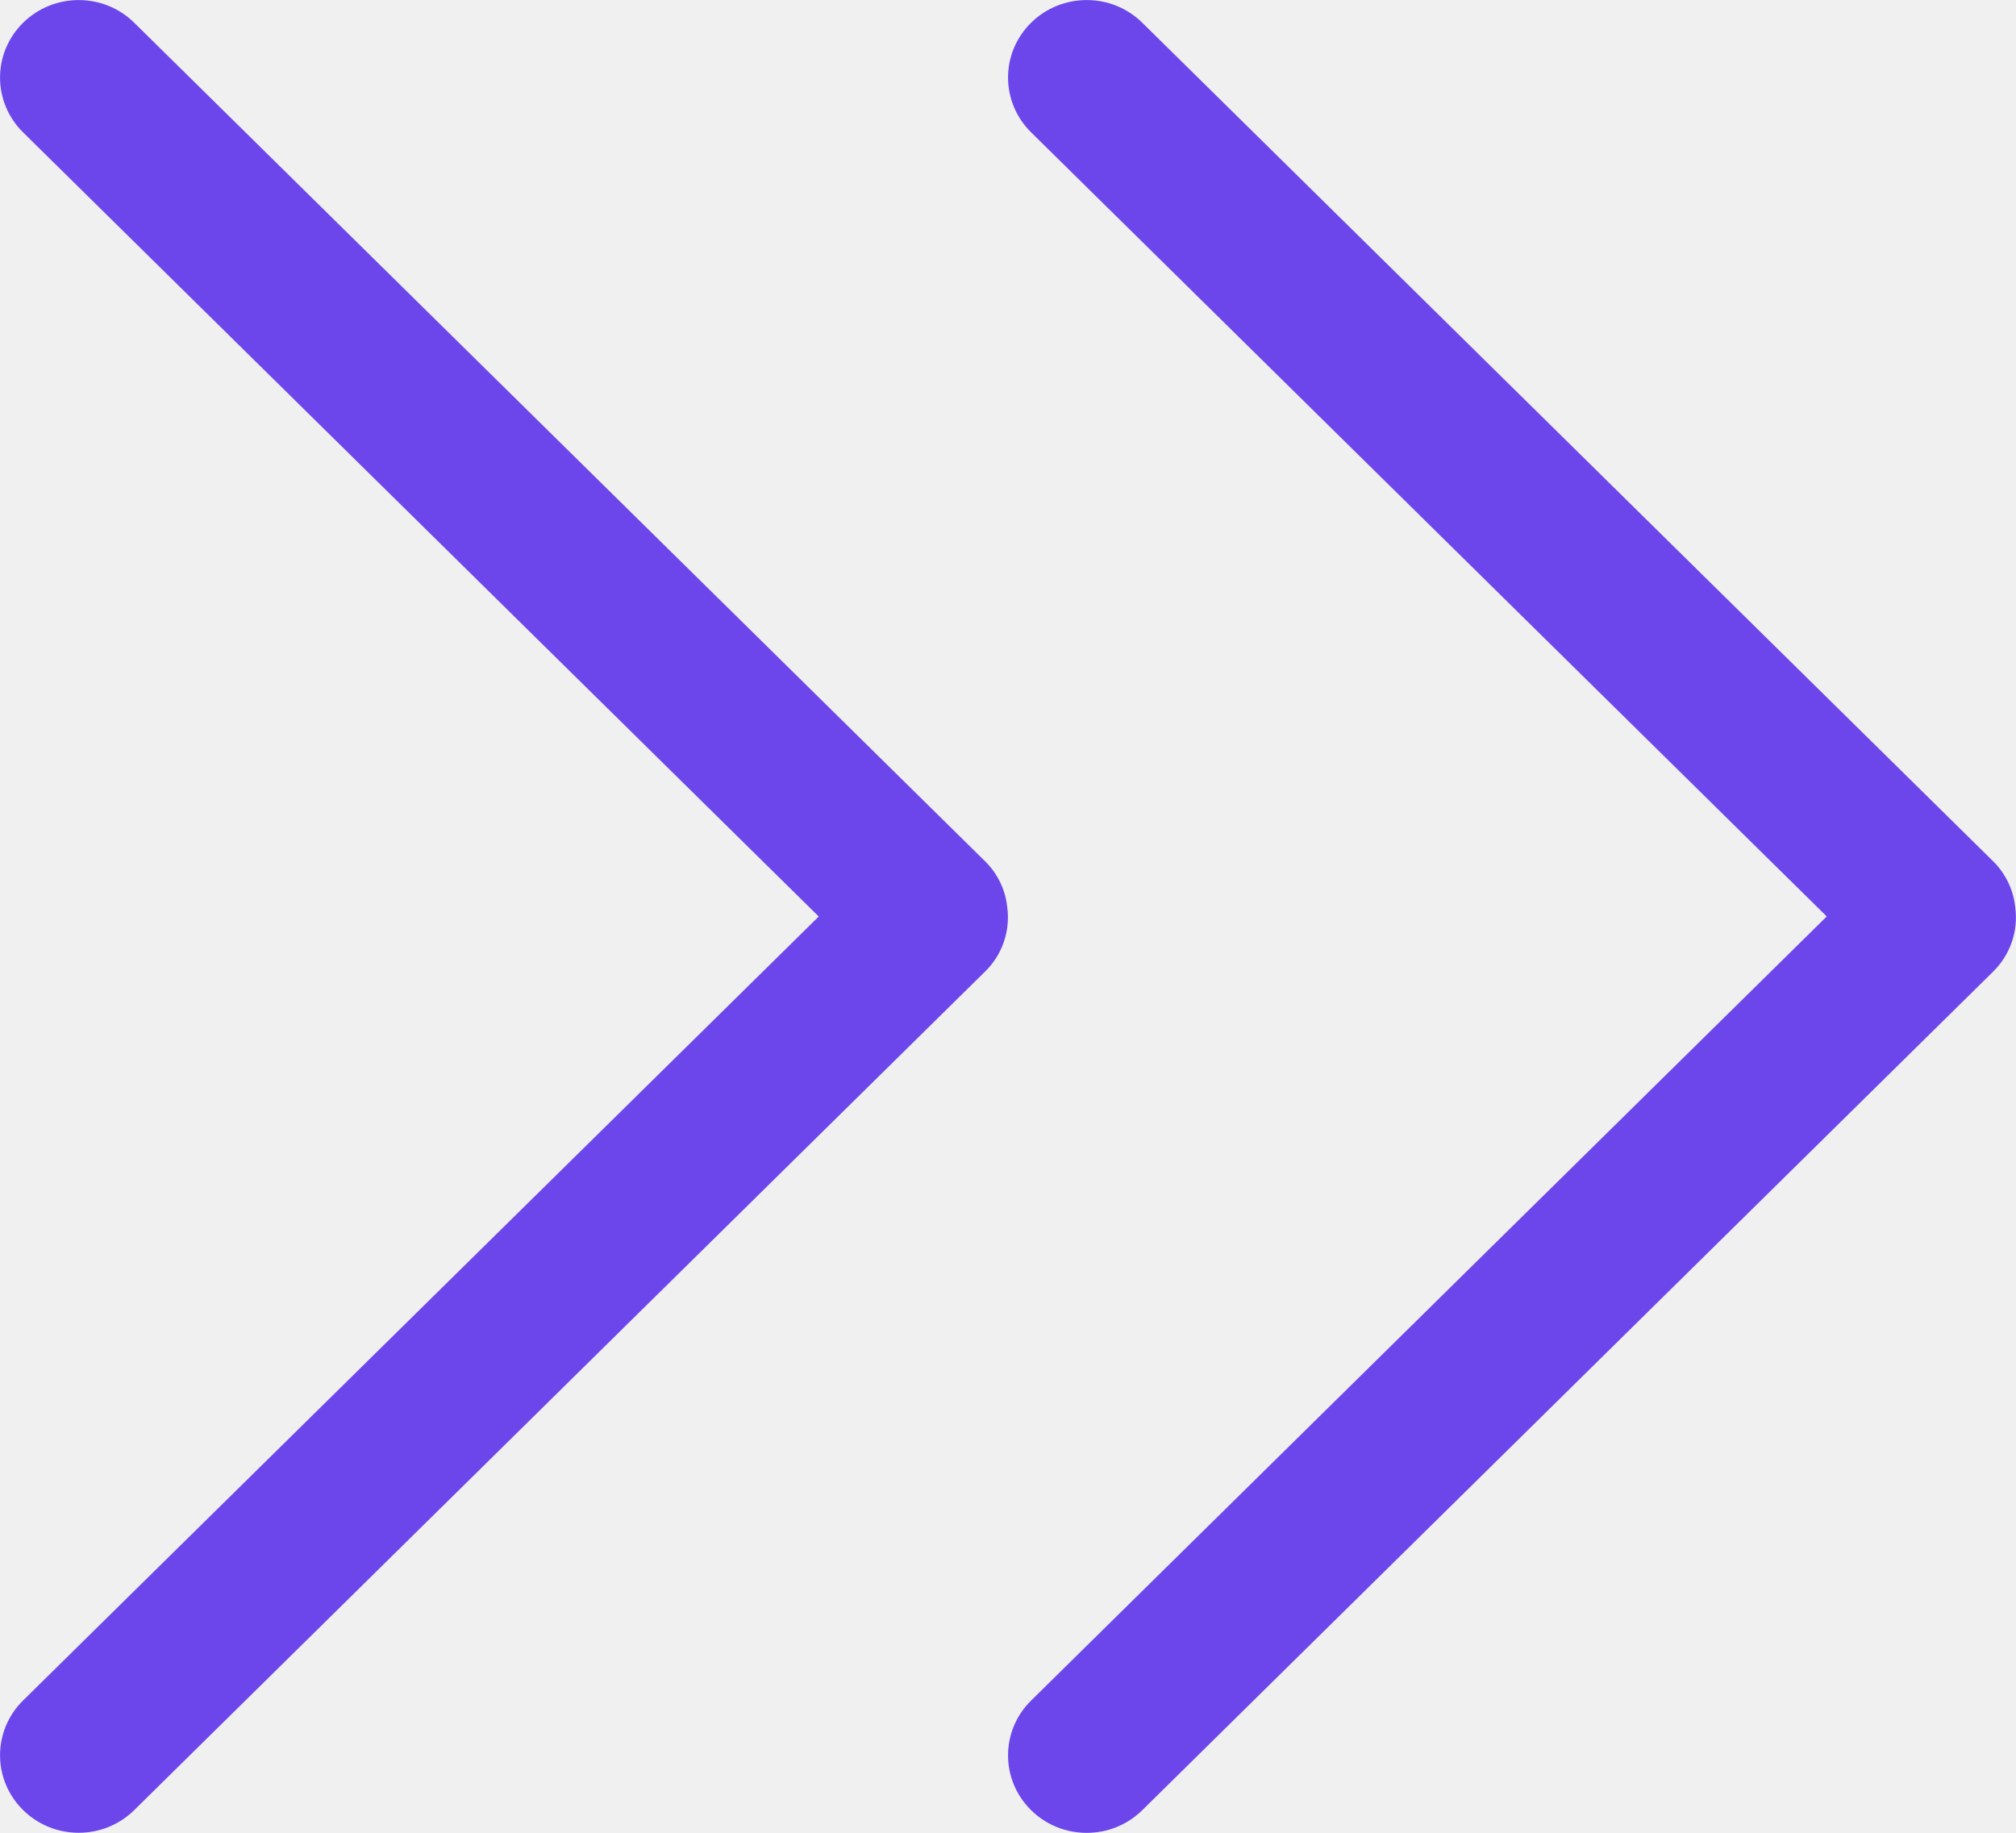
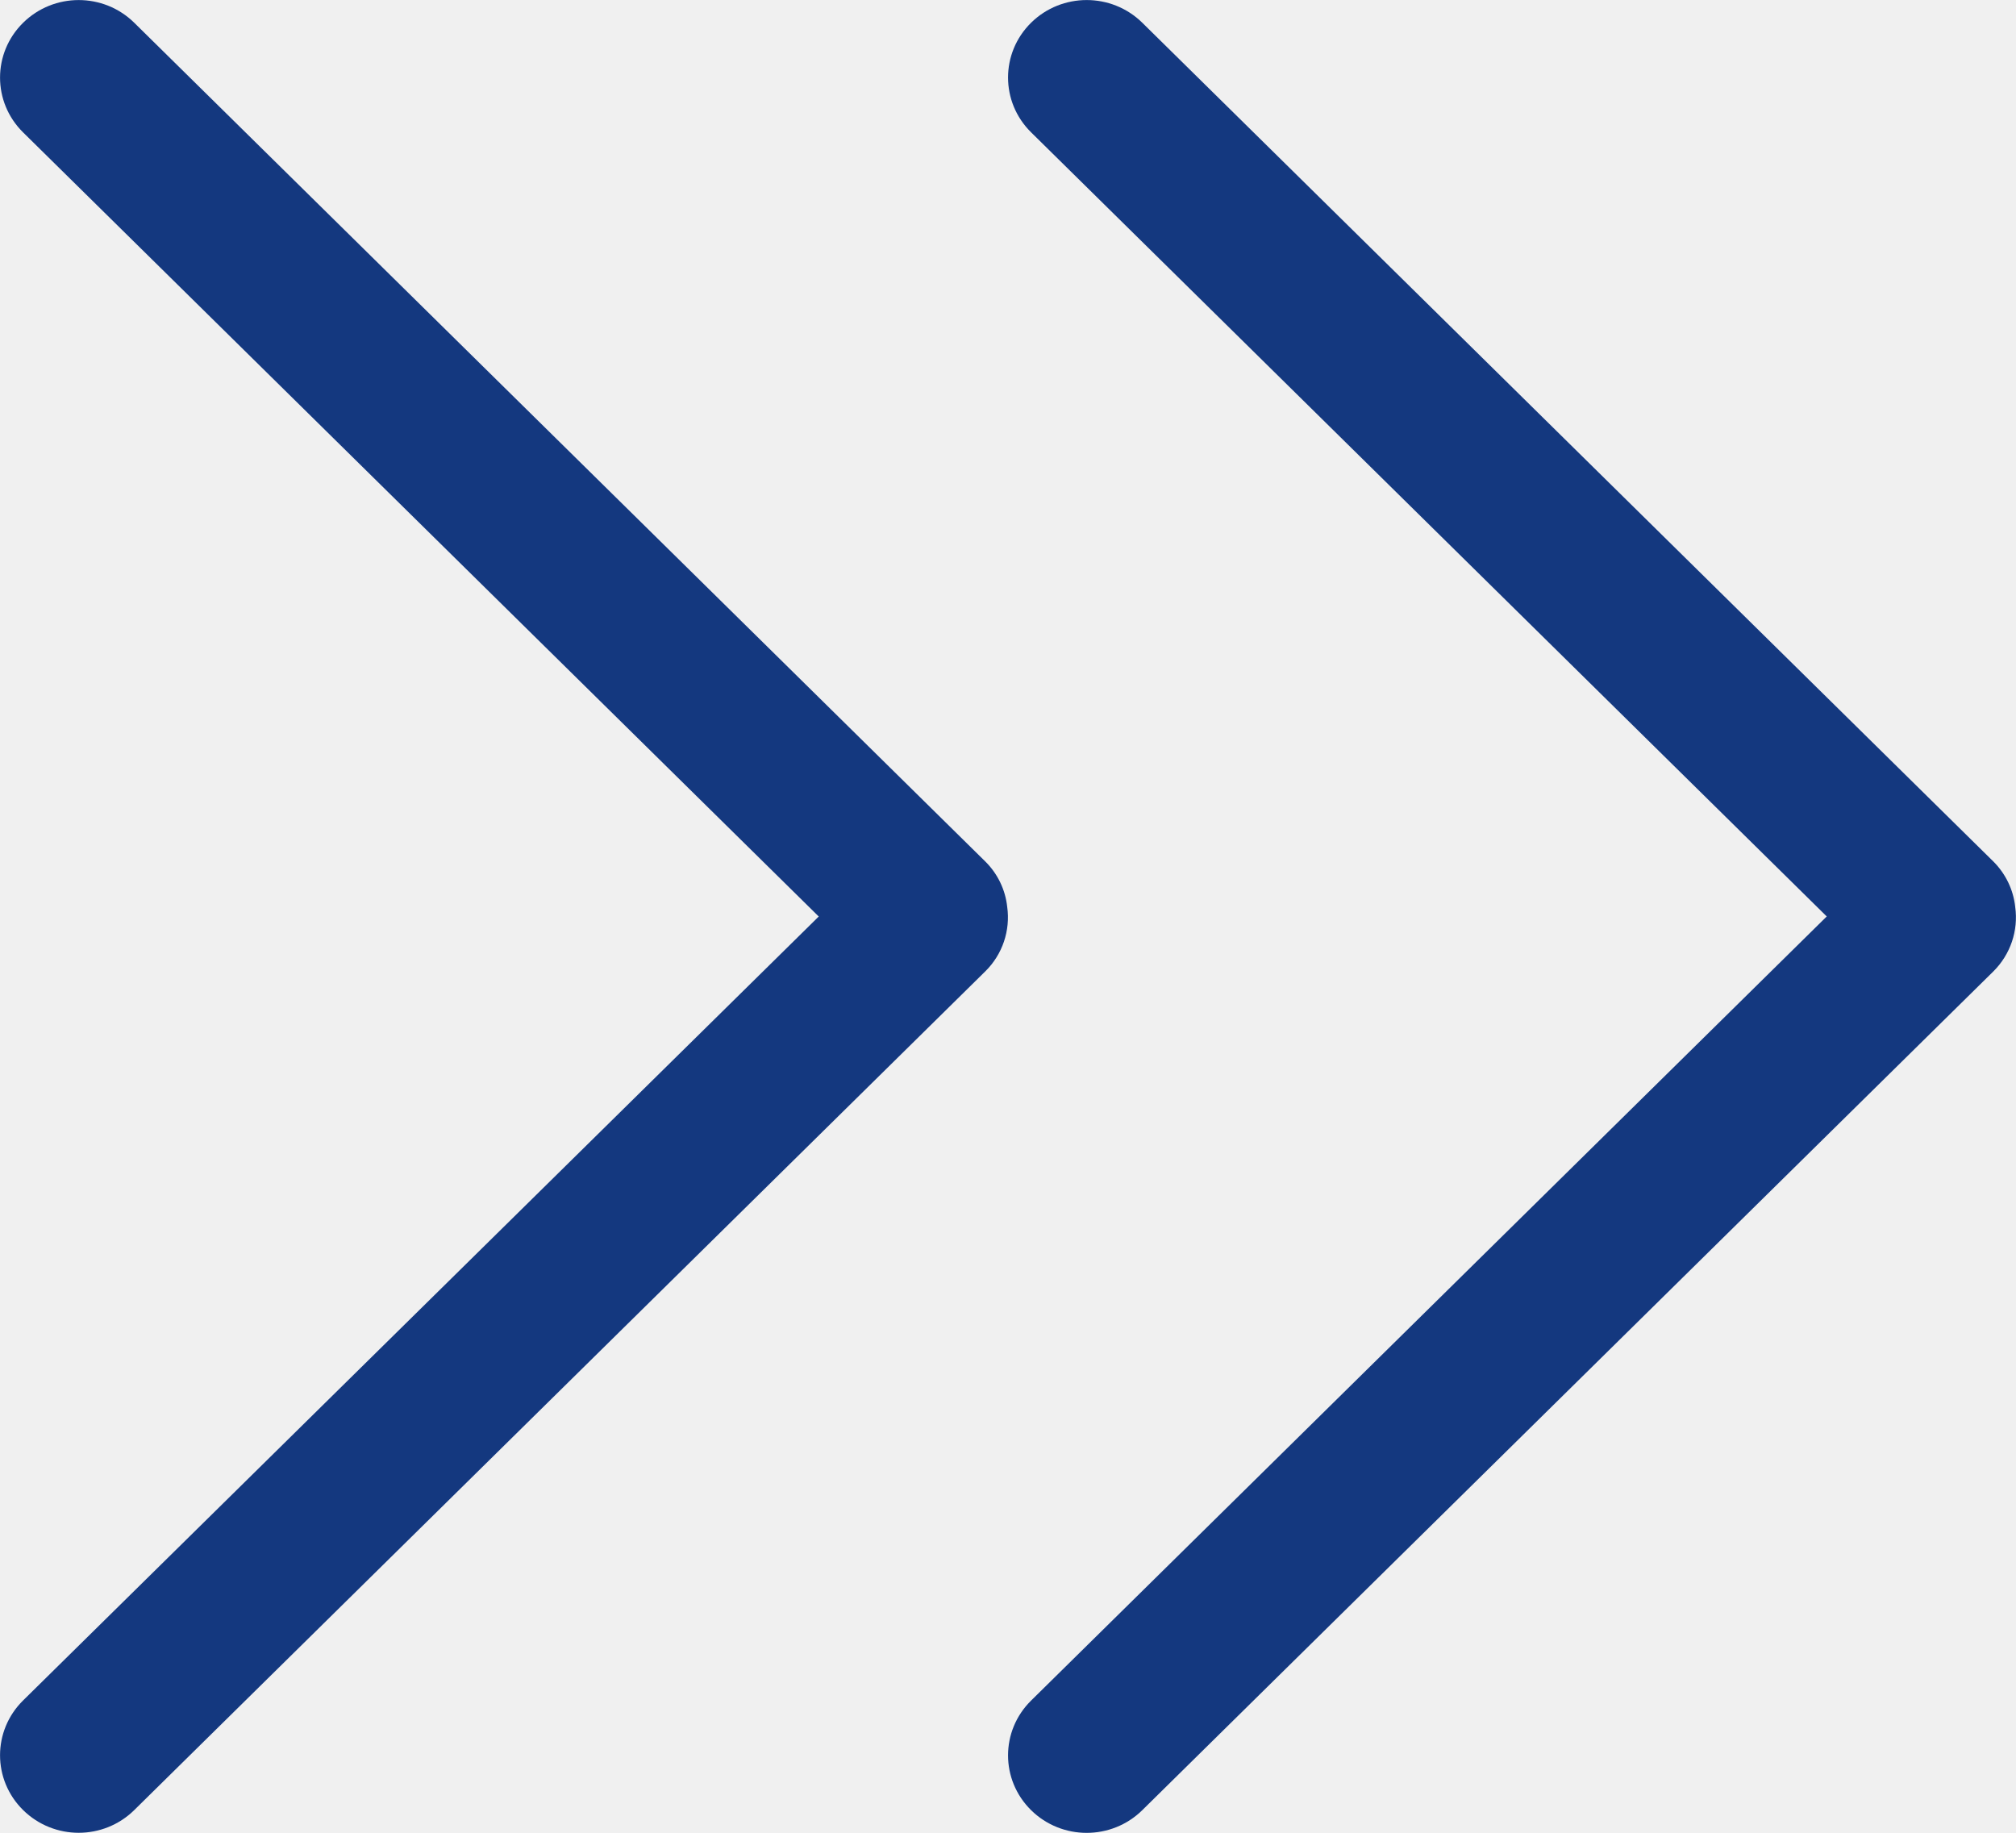
<svg xmlns="http://www.w3.org/2000/svg" width="33" height="30" viewBox="0 0 33 30" fill="none">
  <g id="Capa_1" clip-path="url(#clip0_729_134)">
-     <path id="Vector" d="M16.487 14.844C16.457 14.565 16.332 14.304 16.131 14.104L2.198 0.373C1.695 -0.123 0.881 -0.123 0.378 0.373C-0.125 0.869 -0.125 1.671 0.378 2.167L13.402 15.002L0.378 27.834C-0.125 28.33 -0.125 29.132 0.378 29.628C0.881 30.124 1.695 30.124 2.198 29.628L16.131 15.897C16.41 15.621 16.541 15.231 16.487 14.844Z" fill="#6C46EB" />
-     <path id="Vector_2" d="M32.987 14.844C32.957 14.565 32.831 14.303 32.631 14.103L18.698 0.372C18.195 -0.123 17.381 -0.123 16.878 0.372C16.375 0.868 16.375 1.67 16.878 2.166L29.902 15.001L16.878 27.836C16.375 28.332 16.375 29.134 16.878 29.63C17.381 30.125 18.195 30.125 18.698 29.63L32.631 15.899C32.909 15.622 33.041 15.233 32.987 14.846V14.844Z" fill="#6C46EB" />
+     <path id="Vector" d="M16.487 14.844C16.457 14.565 16.332 14.304 16.131 14.104L2.198 0.373C1.695 -0.123 0.881 -0.123 0.378 0.373C-0.125 0.869 -0.125 1.671 0.378 2.167L13.402 15.002L0.378 27.834C-0.125 28.33 -0.125 29.132 0.378 29.628C0.881 30.124 1.695 30.124 2.198 29.628L16.131 15.897C16.41 15.621 16.541 15.231 16.487 14.844Z" fill="#14387F" />
+     <path id="Vector_2" d="M32.987 14.844C32.957 14.565 32.831 14.303 32.631 14.103L18.698 0.372C18.195 -0.123 17.381 -0.123 16.878 0.372C16.375 0.868 16.375 1.67 16.878 2.166L29.902 15.001L16.878 27.836C16.375 28.332 16.375 29.134 16.878 29.63C17.381 30.125 18.195 30.125 18.698 29.63L32.631 15.899C32.909 15.622 33.041 15.233 32.987 14.846V14.844Z" fill="#14387F" />
  </g>
  <defs>
    <clipPath id="clip0_729_134">
      <rect width="33" height="30" fill="white" />
    </clipPath>
  </defs>
</svg>
